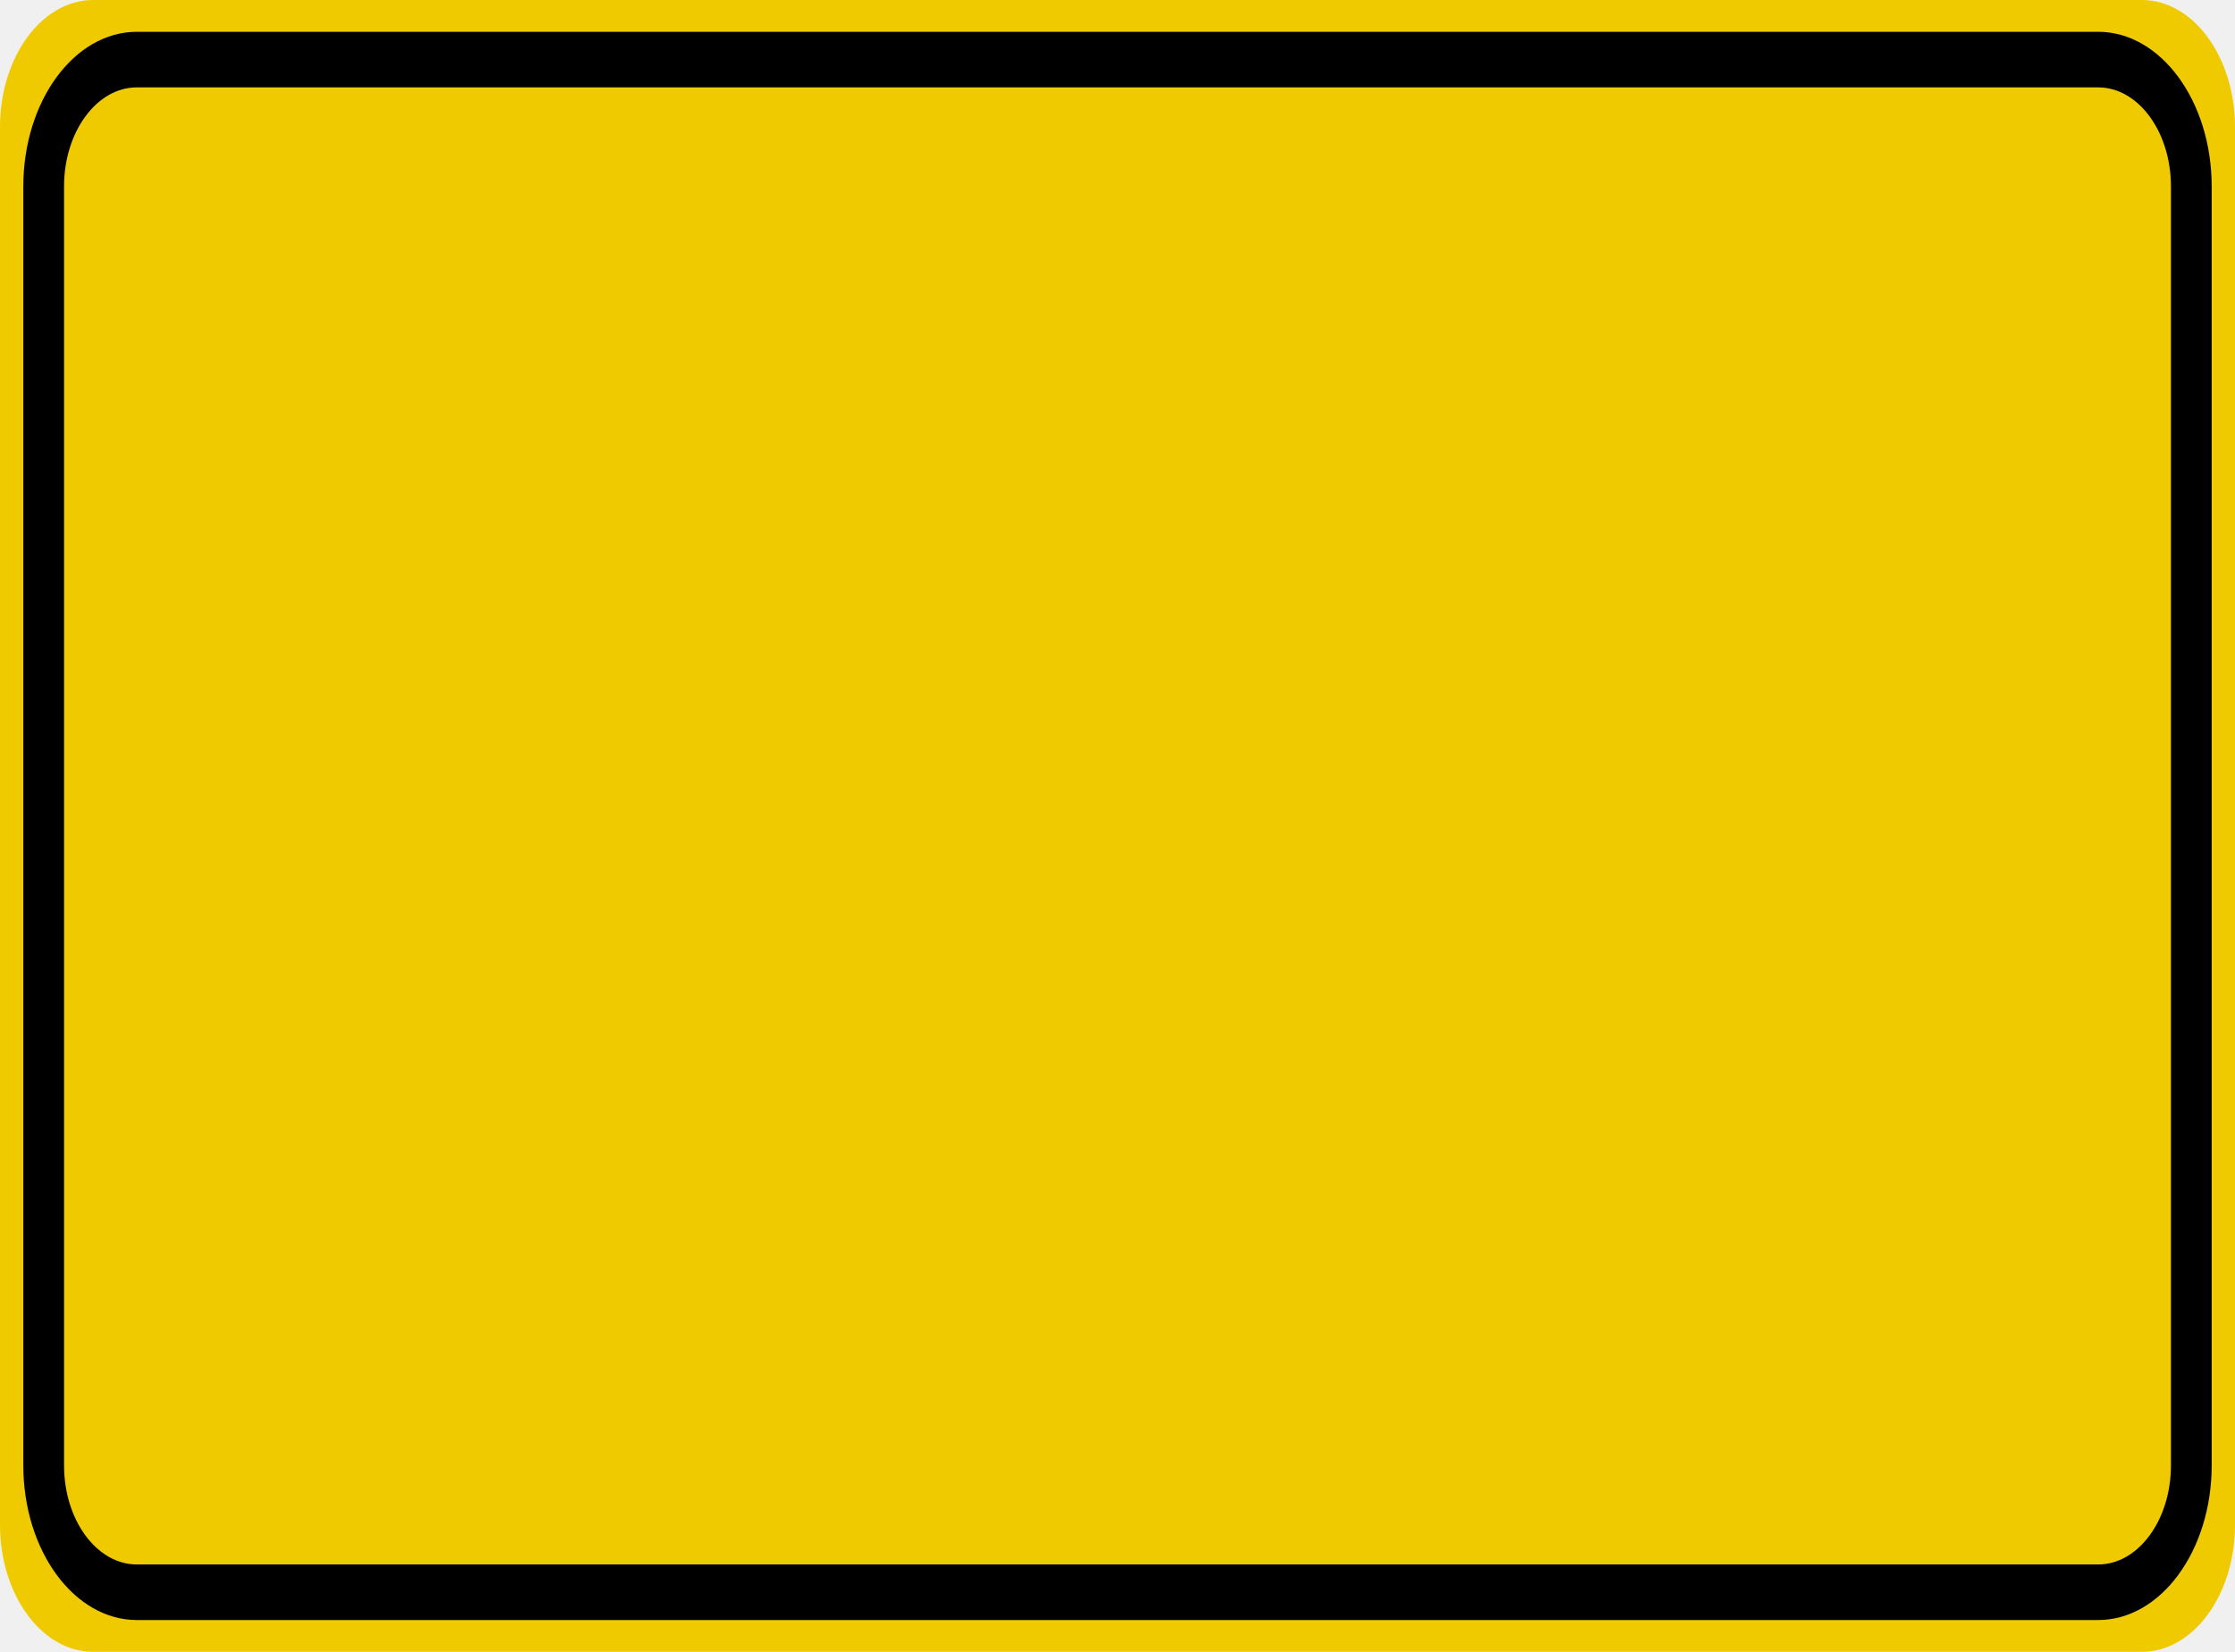
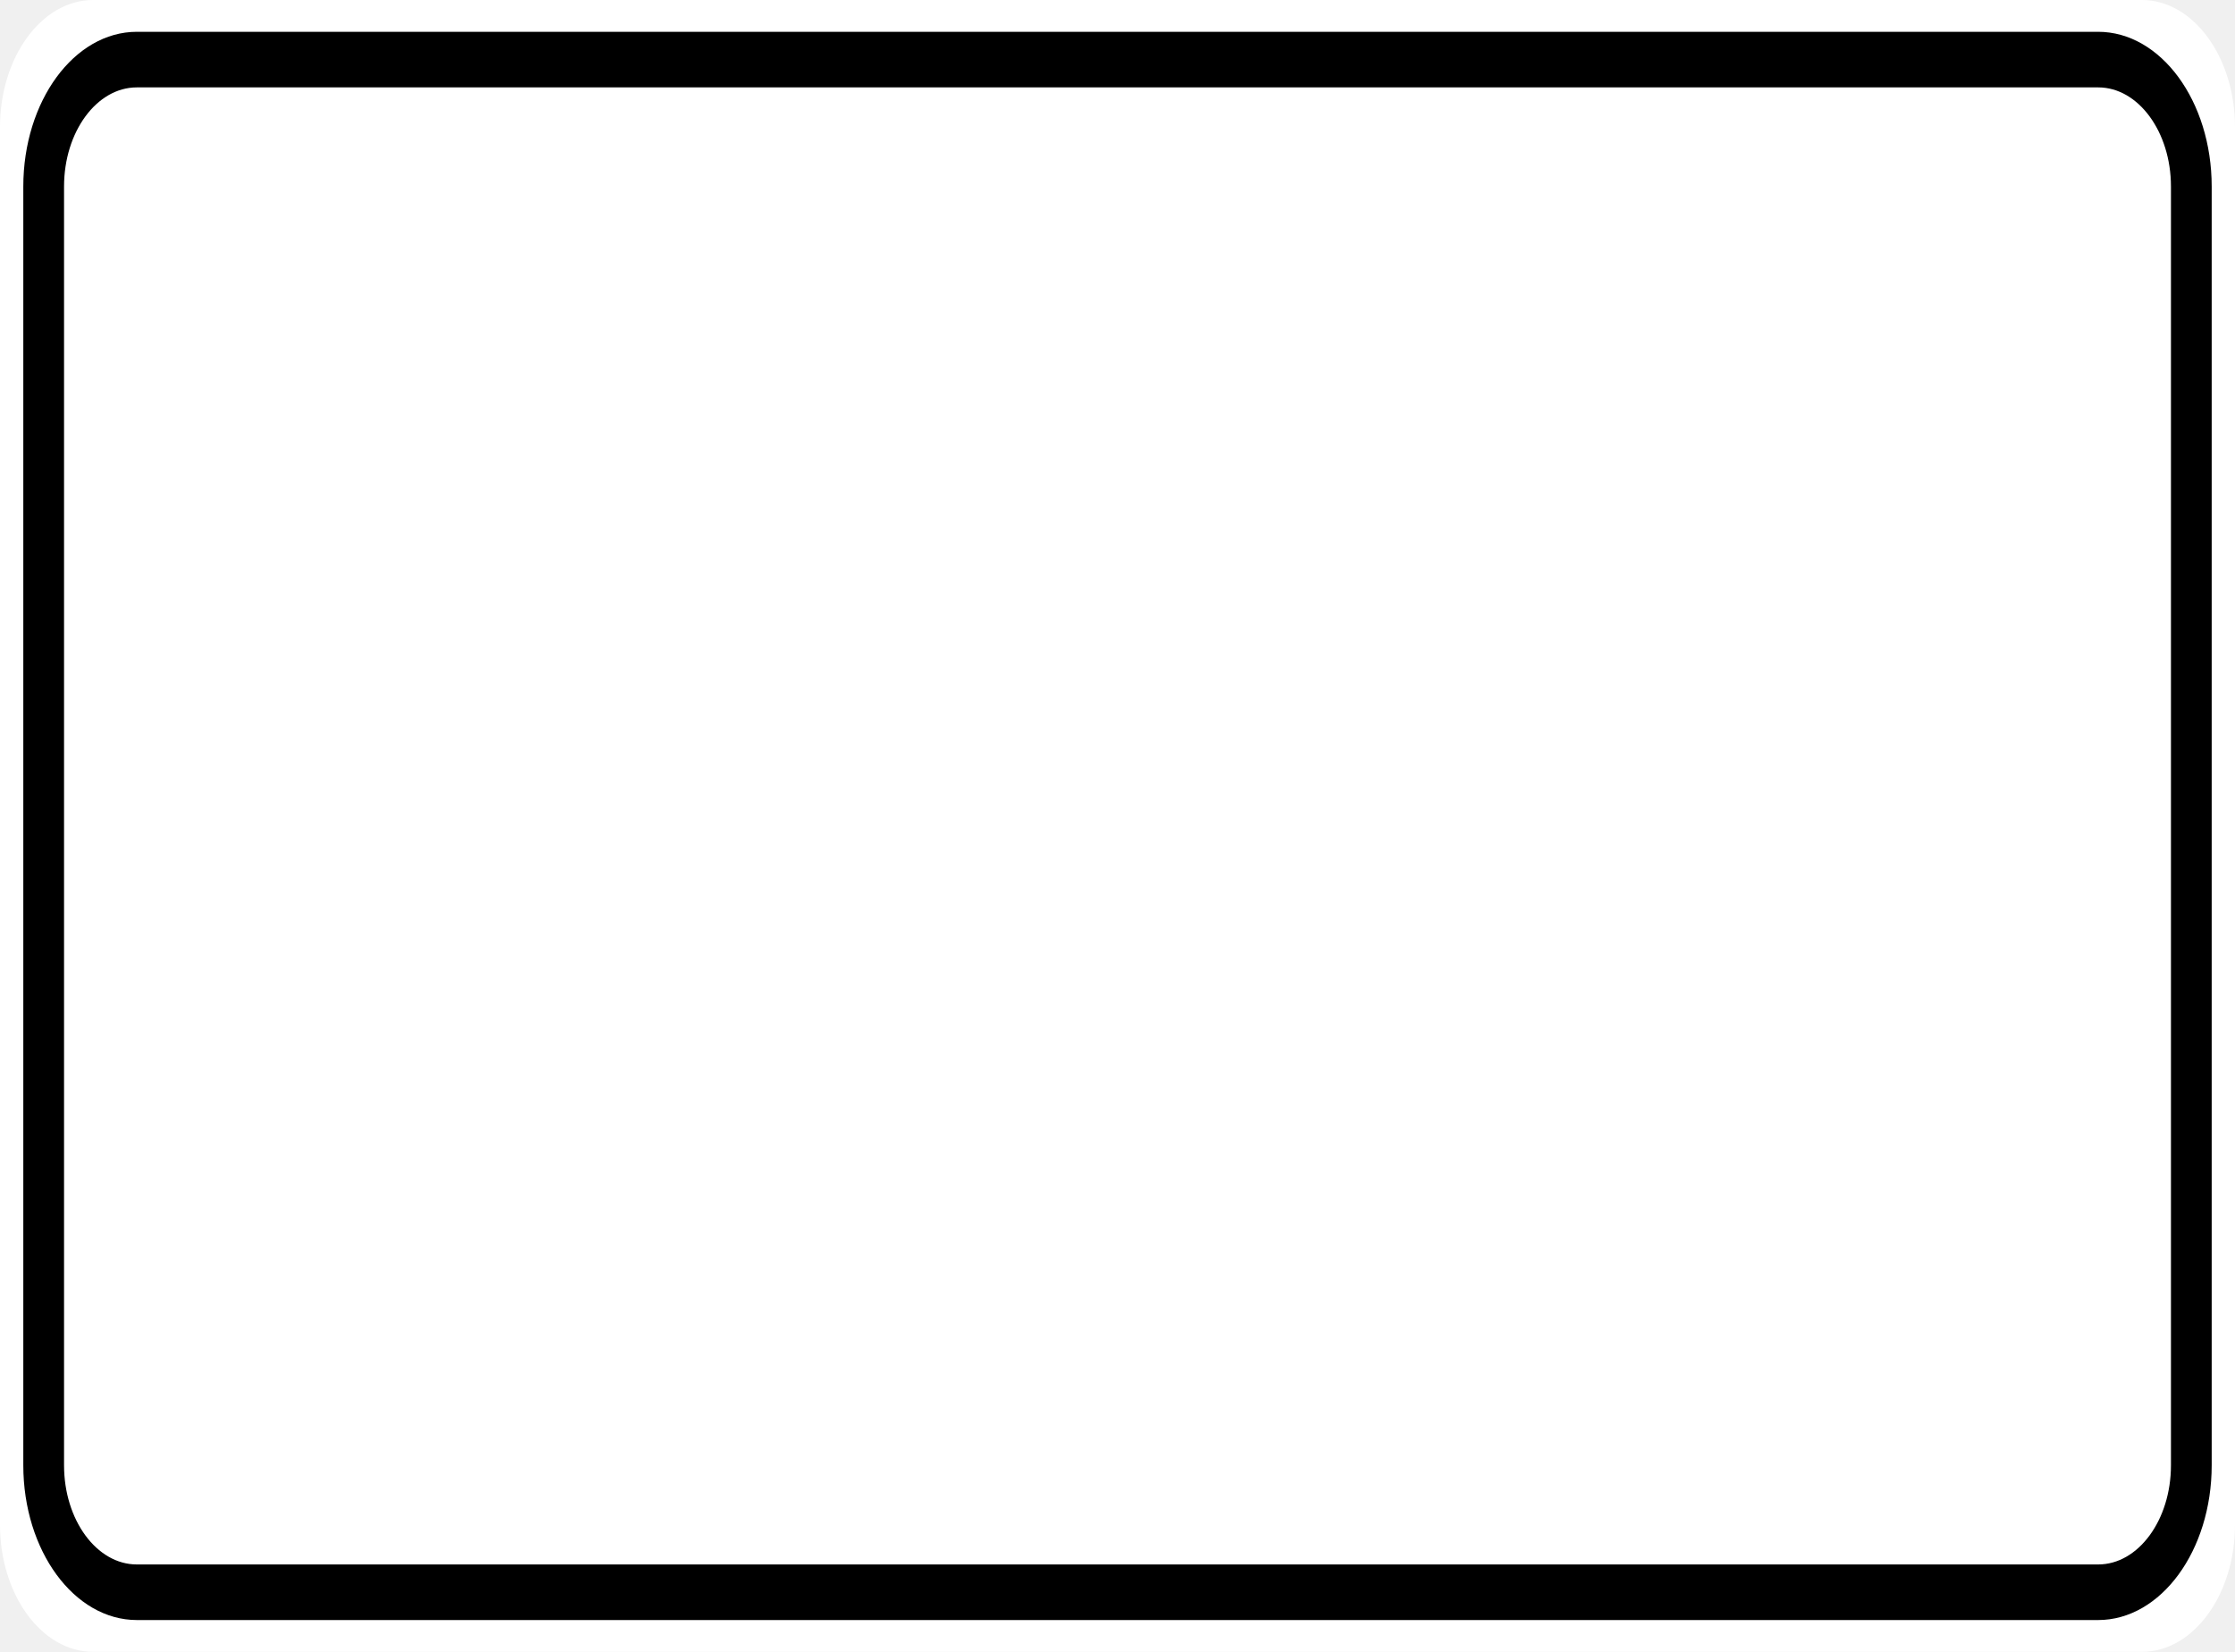
<svg xmlns="http://www.w3.org/2000/svg" width="46pt" height="34pt" viewBox="0 0 46 34" version="1.1">
  <g id="surface1">
-     <path style=" stroke:none;fill-rule:nonzero;fill:rgb(94.118%,79.216%,0%);fill-opacity:1;" d="M 1.918 0 L 44.082 0 C 45.141 0 46 1.172 46 2.617 L 46 31.383 C 46 32.828 45.141 34 44.082 34 L 1.918 34 C 0.859 34 0 32.828 0 31.383 L 0 2.617 C 0 1.172 0.859 0 1.918 0 Z M 1.918 0 " />
+     <path style=" stroke:none;fill-rule:nonzero;fill:#ffffff;fill-opacity:1;" d="M 1.918 0 L 44.082 0 C 45.141 0 46 1.172 46 2.617 L 46 31.383 C 46 32.828 45.141 34 44.082 34 L 1.918 34 C 0.859 34 0 32.828 0 31.383 L 0 2.617 C 0 1.172 0.859 0 1.918 0 Z M 1.918 0 " />
    <path style="fill:none;stroke-width:0.875;stroke-linecap:butt;stroke-linejoin:miter;stroke:rgb(0%,0%,0%);stroke-opacity:1;stroke-miterlimit:4;" d="M 2.939 0.938 L 45.061 0.938 C 46.166 0.938 47.062 1.834 47.062 2.936 L 47.062 23.064 C 47.062 24.166 46.166 25.062 45.061 25.062 L 2.939 25.062 C 1.834 25.062 0.938 24.166 0.938 23.064 L 0.938 2.936 C 0.938 1.834 1.834 0.938 2.939 0.938 Z M 2.939 0.938 " transform="matrix(0.958333,0,0,1.307692,0,0)" />
  </g>
</svg>
